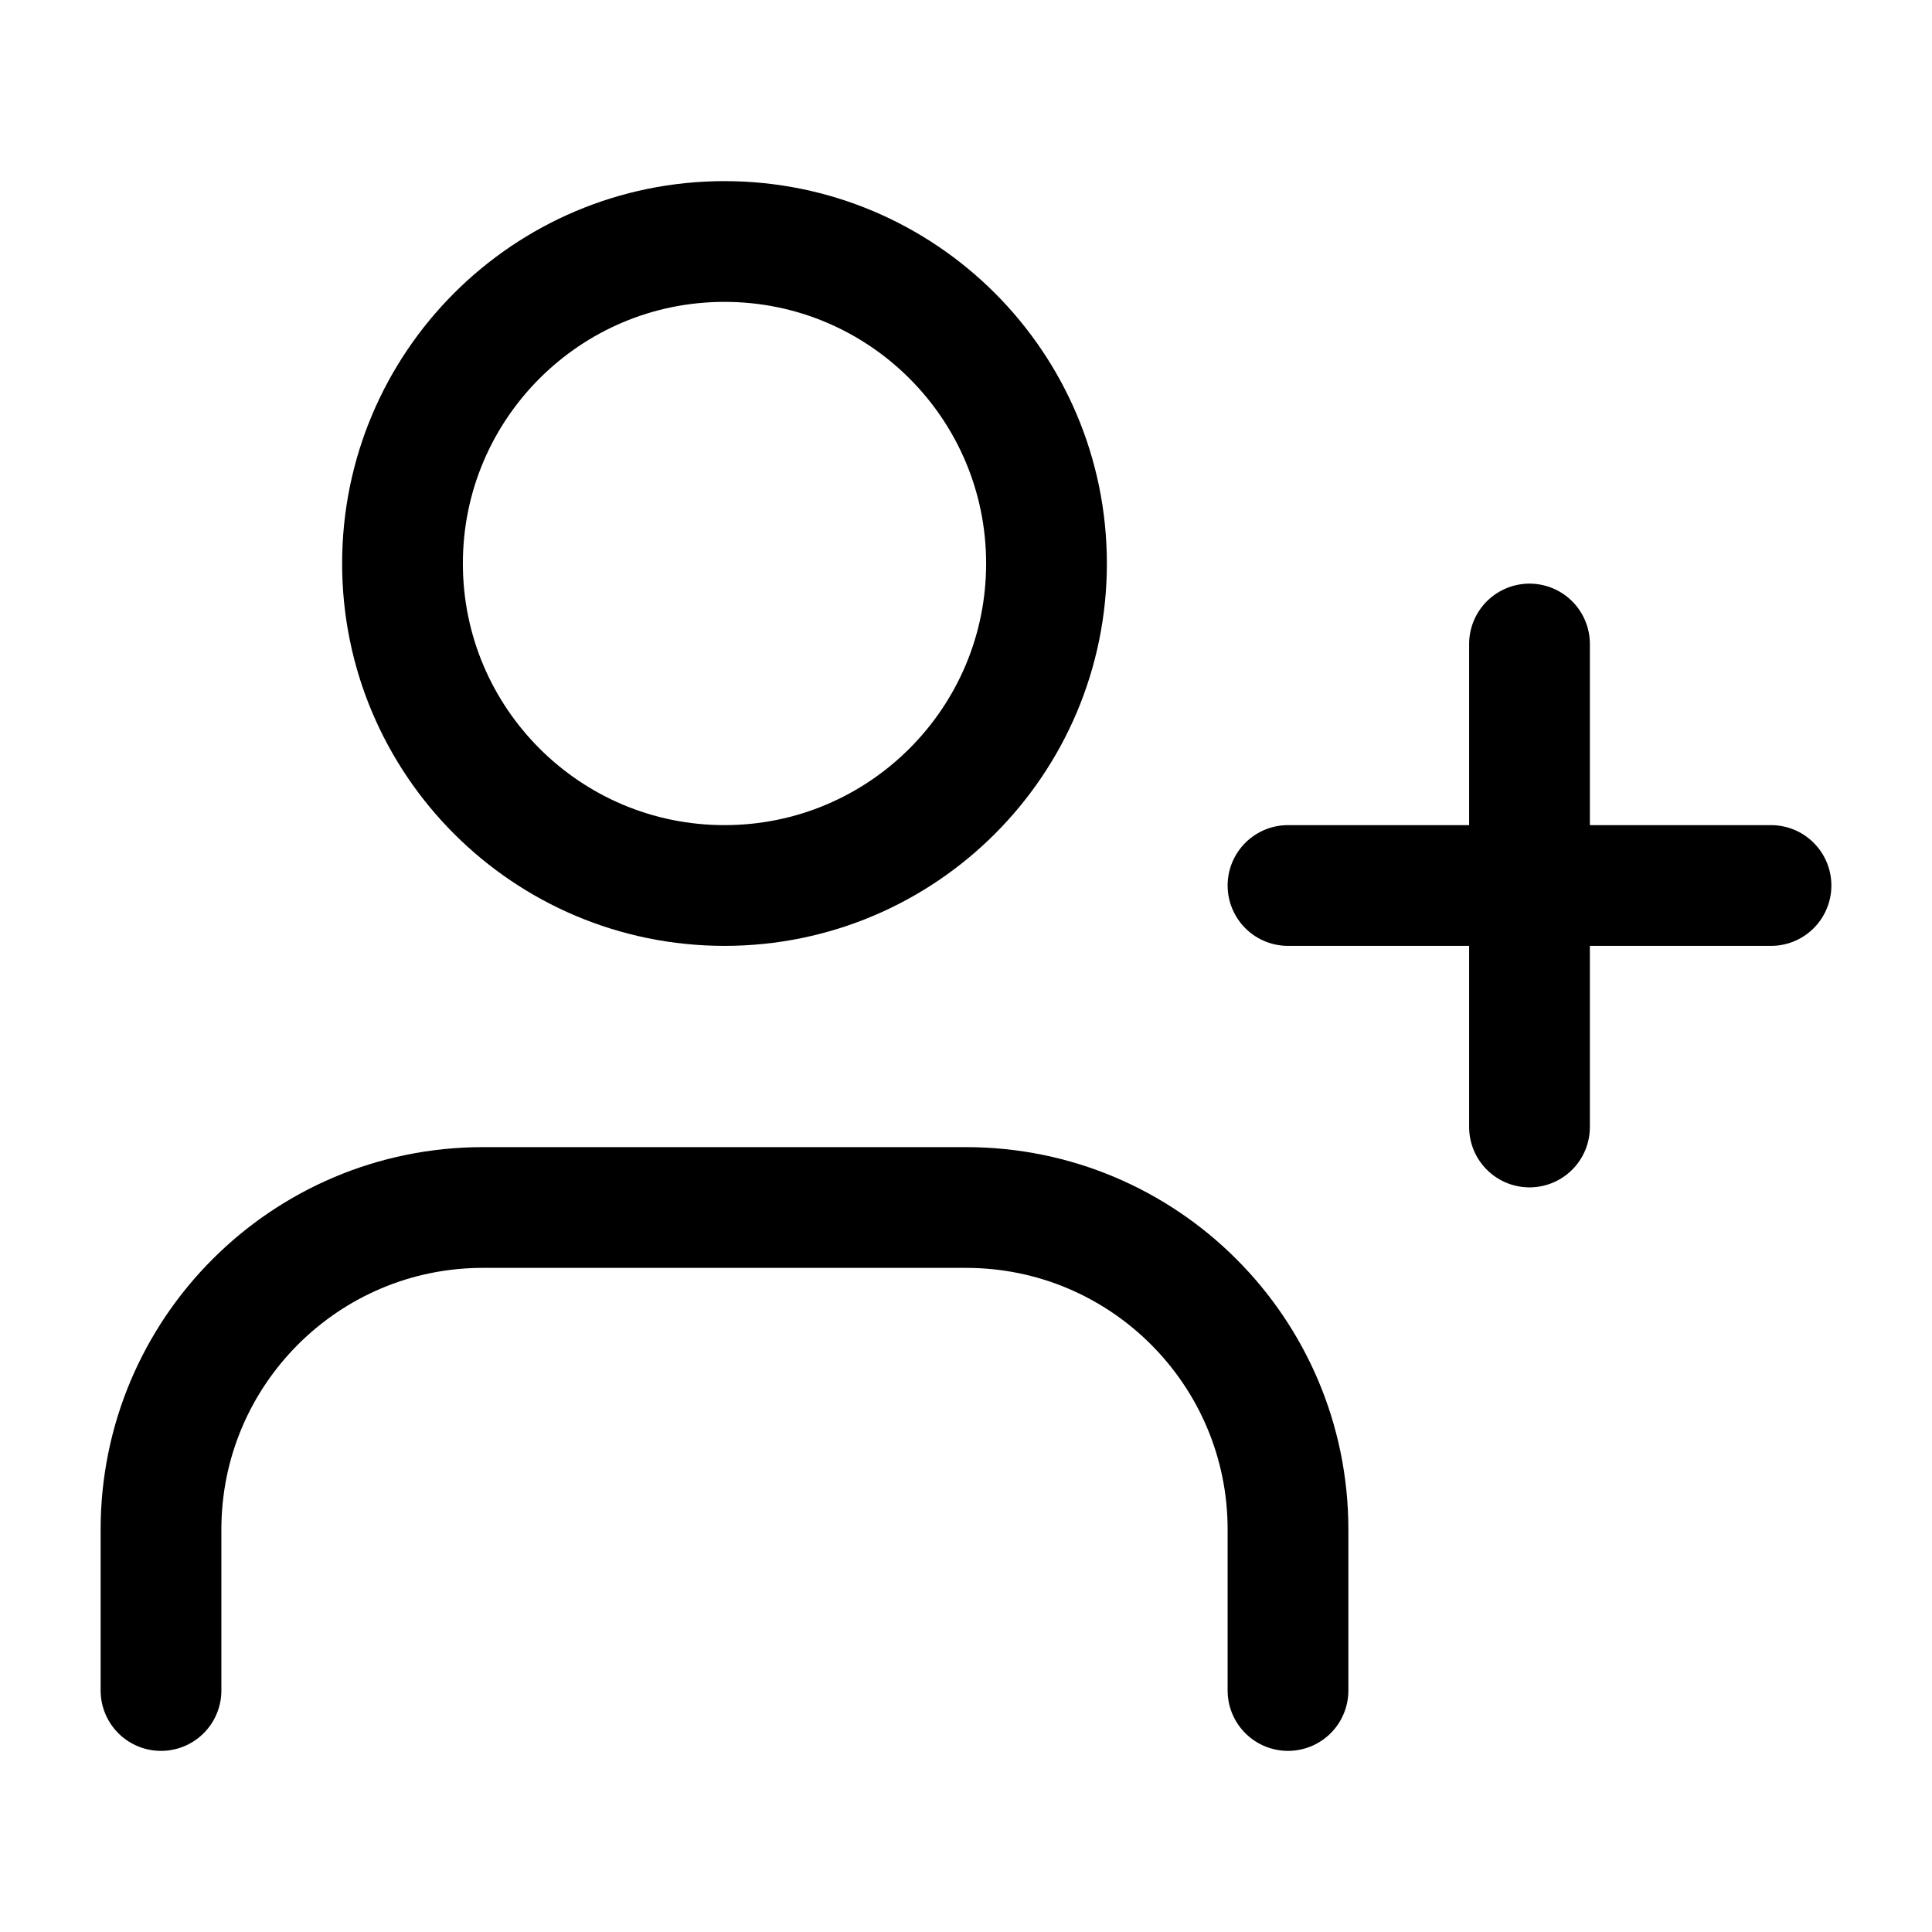
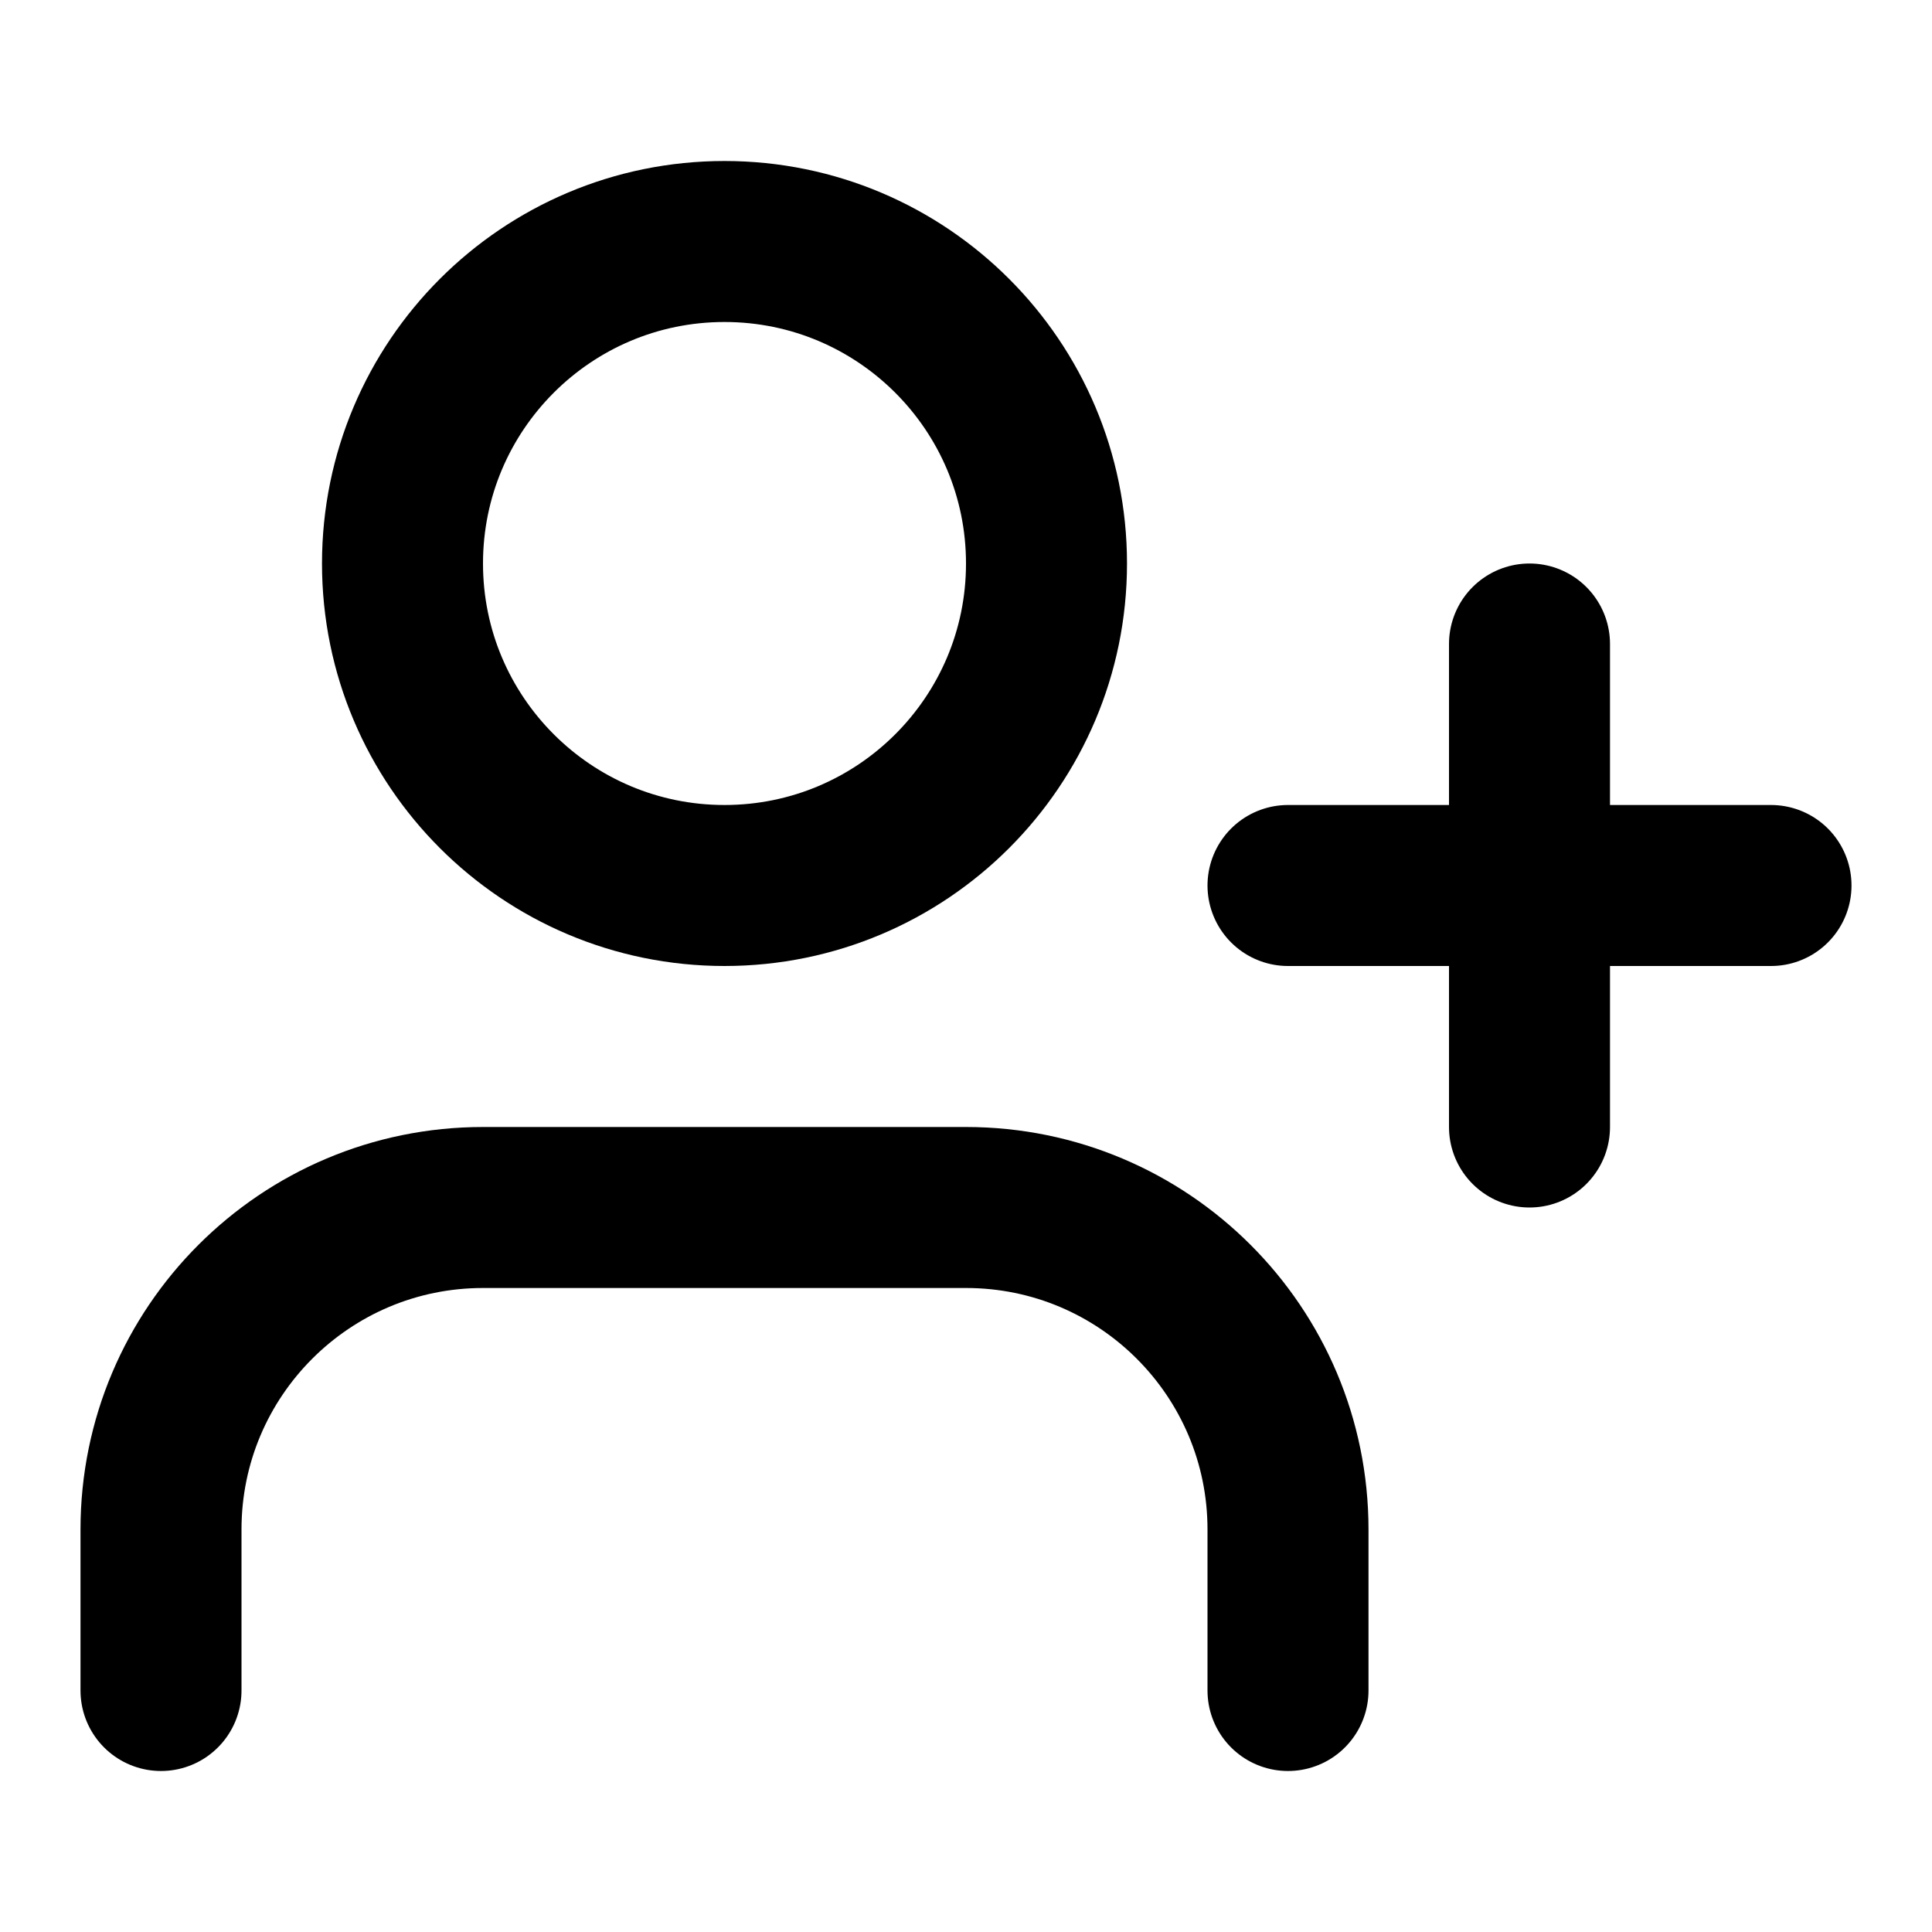
- <svg xmlns="http://www.w3.org/2000/svg" width="48" height="48" viewBox="0 0 24 24" fill="none" stroke="currentColor" stroke-width="1.5" stroke-linecap="round" stroke-linejoin="round" class="lucide lucide-user-plus-icon lucide-user-plus">
+ <svg xmlns="http://www.w3.org/2000/svg" width="24" height="24" viewBox="0 0 24 24" fill="none" stroke="currentColor" stroke-width="2" stroke-linecap="round" stroke-linejoin="round" class="lucide lucide-user-plus preview-icon">
  <path d="M16 21v-2a4 4 0 0 0-4-4H6a4 4 0 0 0-4 4v2" />
  <circle cx="9" cy="7" r="4" />
  <line x1="19" x2="19" y1="8" y2="14" />
  <line x1="22" x2="16" y1="11" y2="11" />
</svg>
